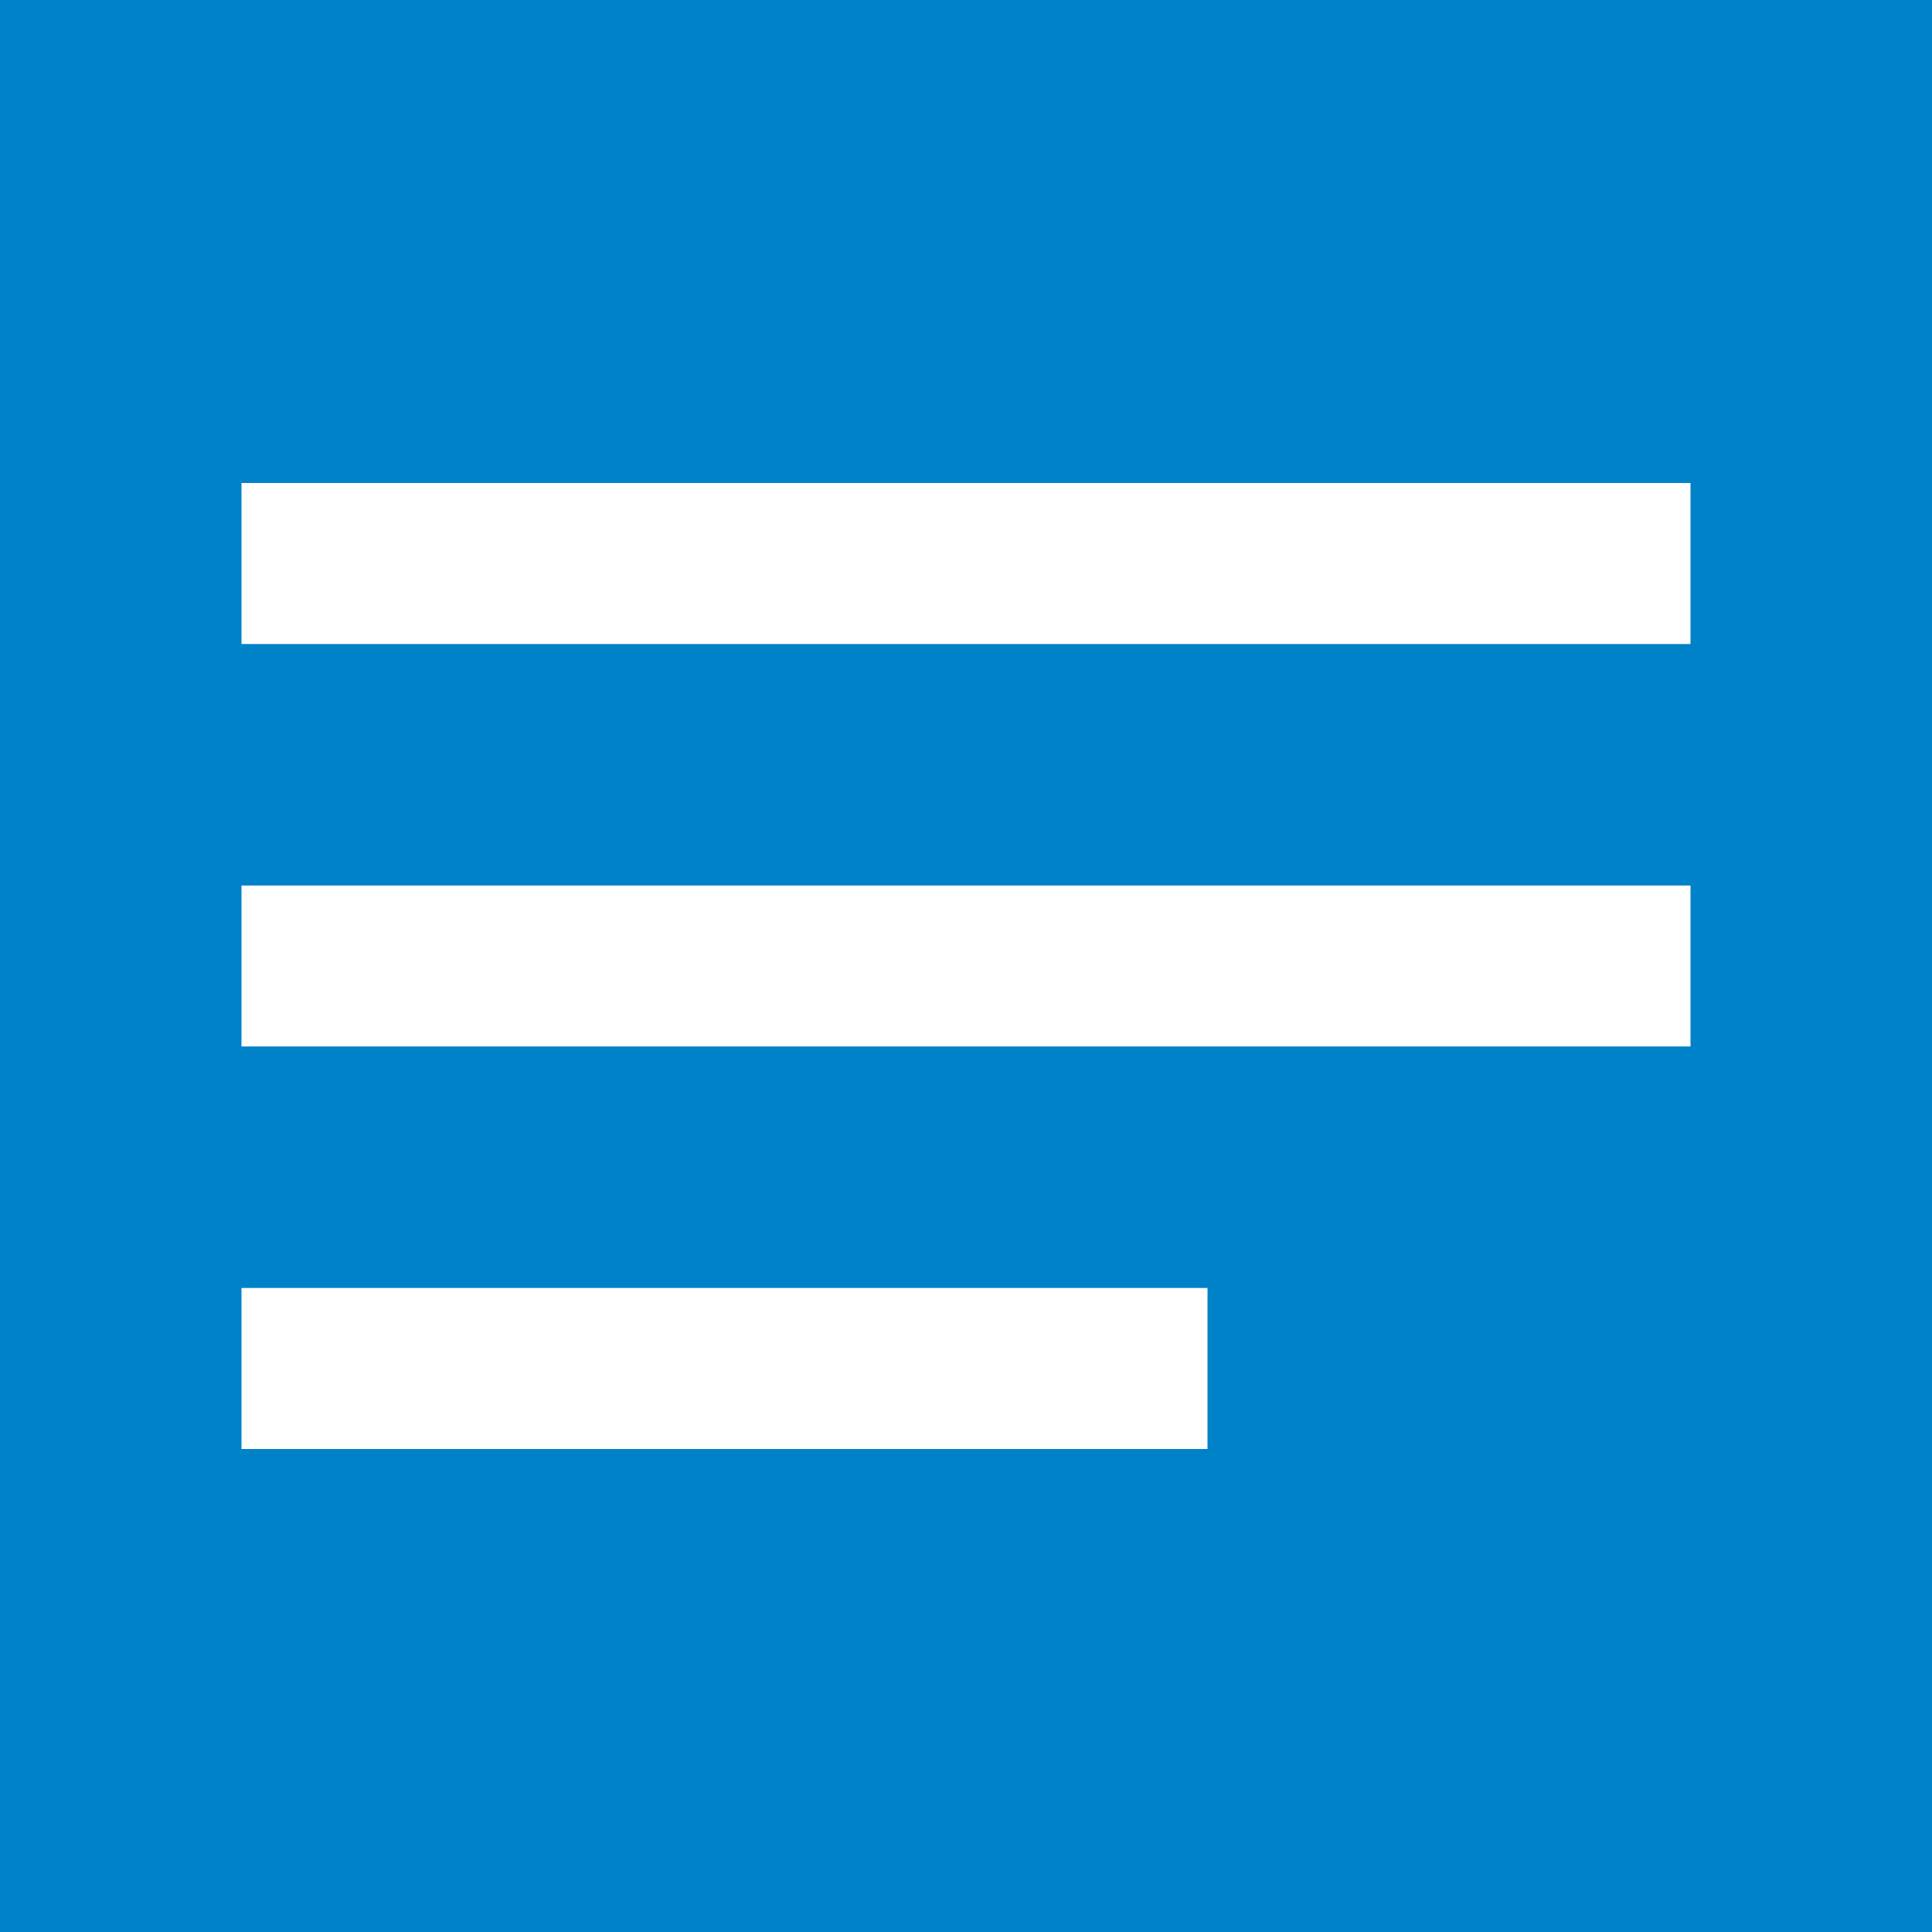
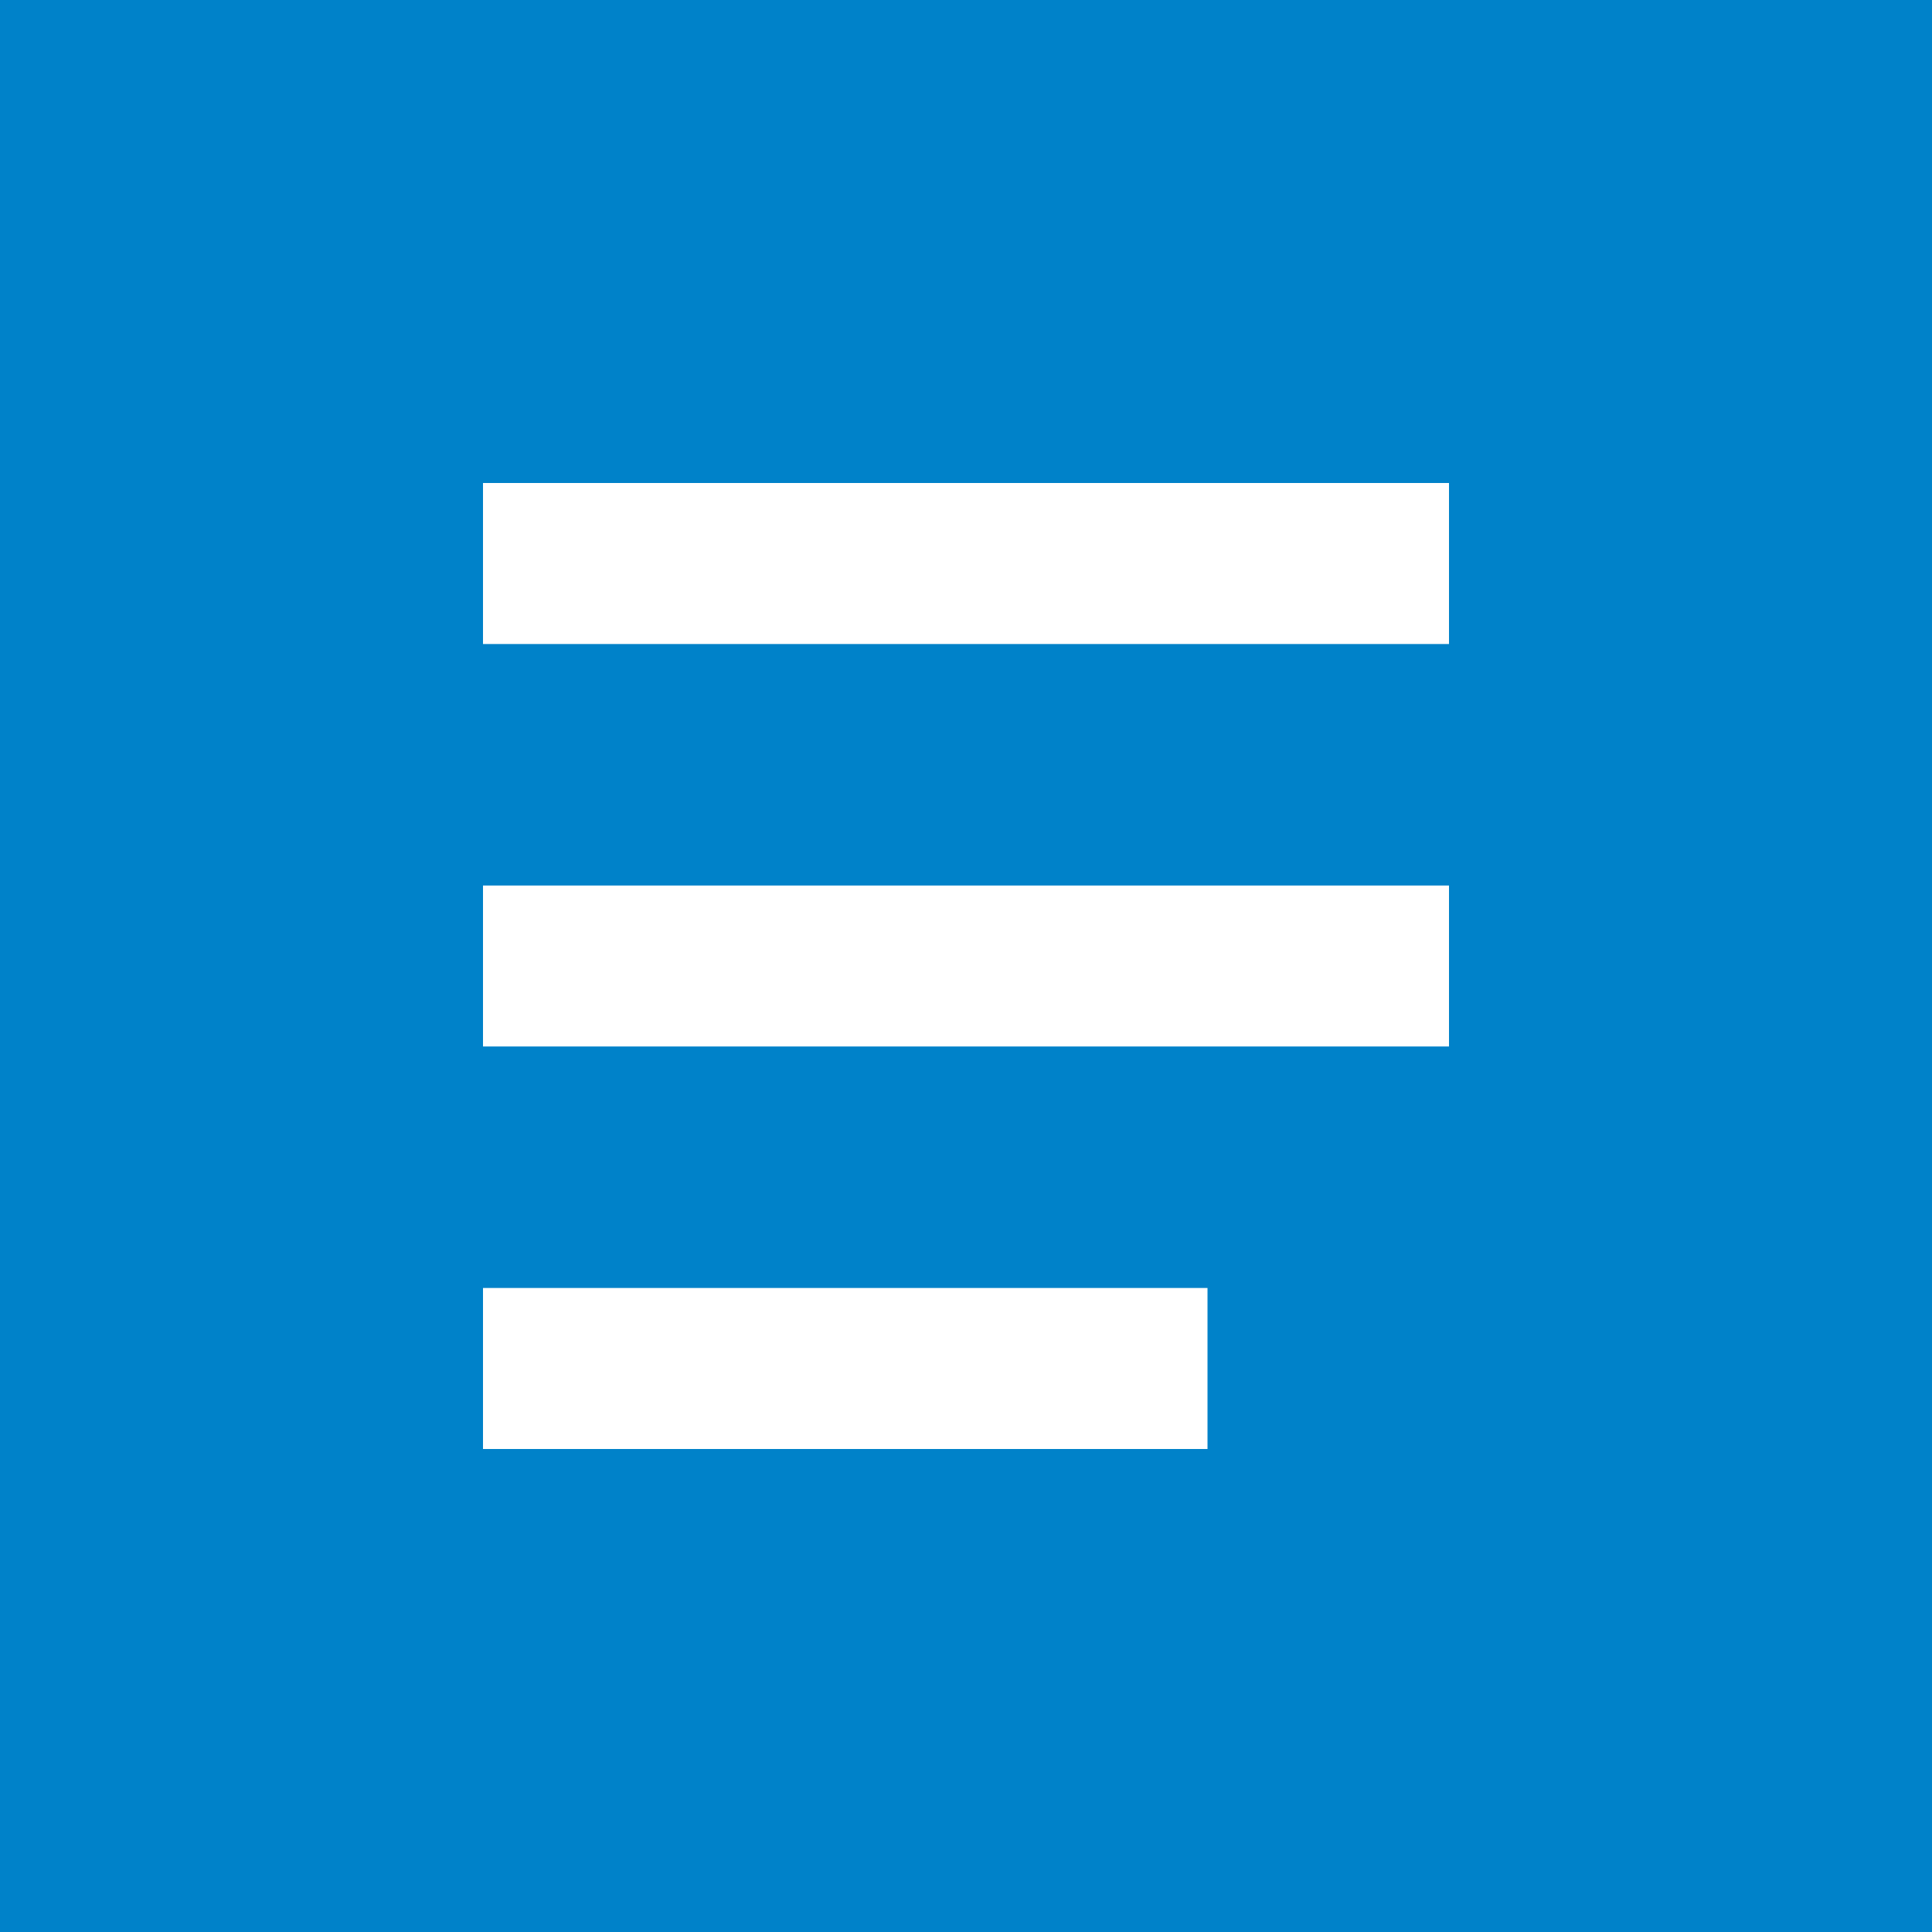
<svg xmlns="http://www.w3.org/2000/svg" width="32px" height="32px" viewBox="0 0 32 32" version="1.1">
  <defs />
  <g id="Page-1" stroke="none" stroke-width="1" fill="none" fill-rule="evenodd">
    <g id="notes">
      <rect id="rect2" fill="#0082C9" fill-rule="nonzero" x="0" y="-5.2587998e-06" width="32" height="32" />
      <g id="Shape">
-         <path d="M4,24 L20,24 L20,21.333 L4,21.333 L4,24 Z M4,8 L4,10.667 L28,10.667 L28,8 L4,8 Z M4,17.333 L28,17.333 L28,14.667 L4,14.667 L4,17.333 Z" fill="#FFFFFF" fill-rule="nonzero" />
+         <path d="M8,24 L20,24 L20,21.333 L8,21.333 L8,24 Z M8,8 L8,10.667 L24,10.667 L24,8 L8,8 Z M8,17.333 L24,17.333 L24,14.667 L8,14.667 L8,17.333 Z" fill="#FFFFFF" fill-rule="nonzero" />
        <polygon points="0 0 32 0 32 32 0 32" />
      </g>
    </g>
  </g>
</svg>
